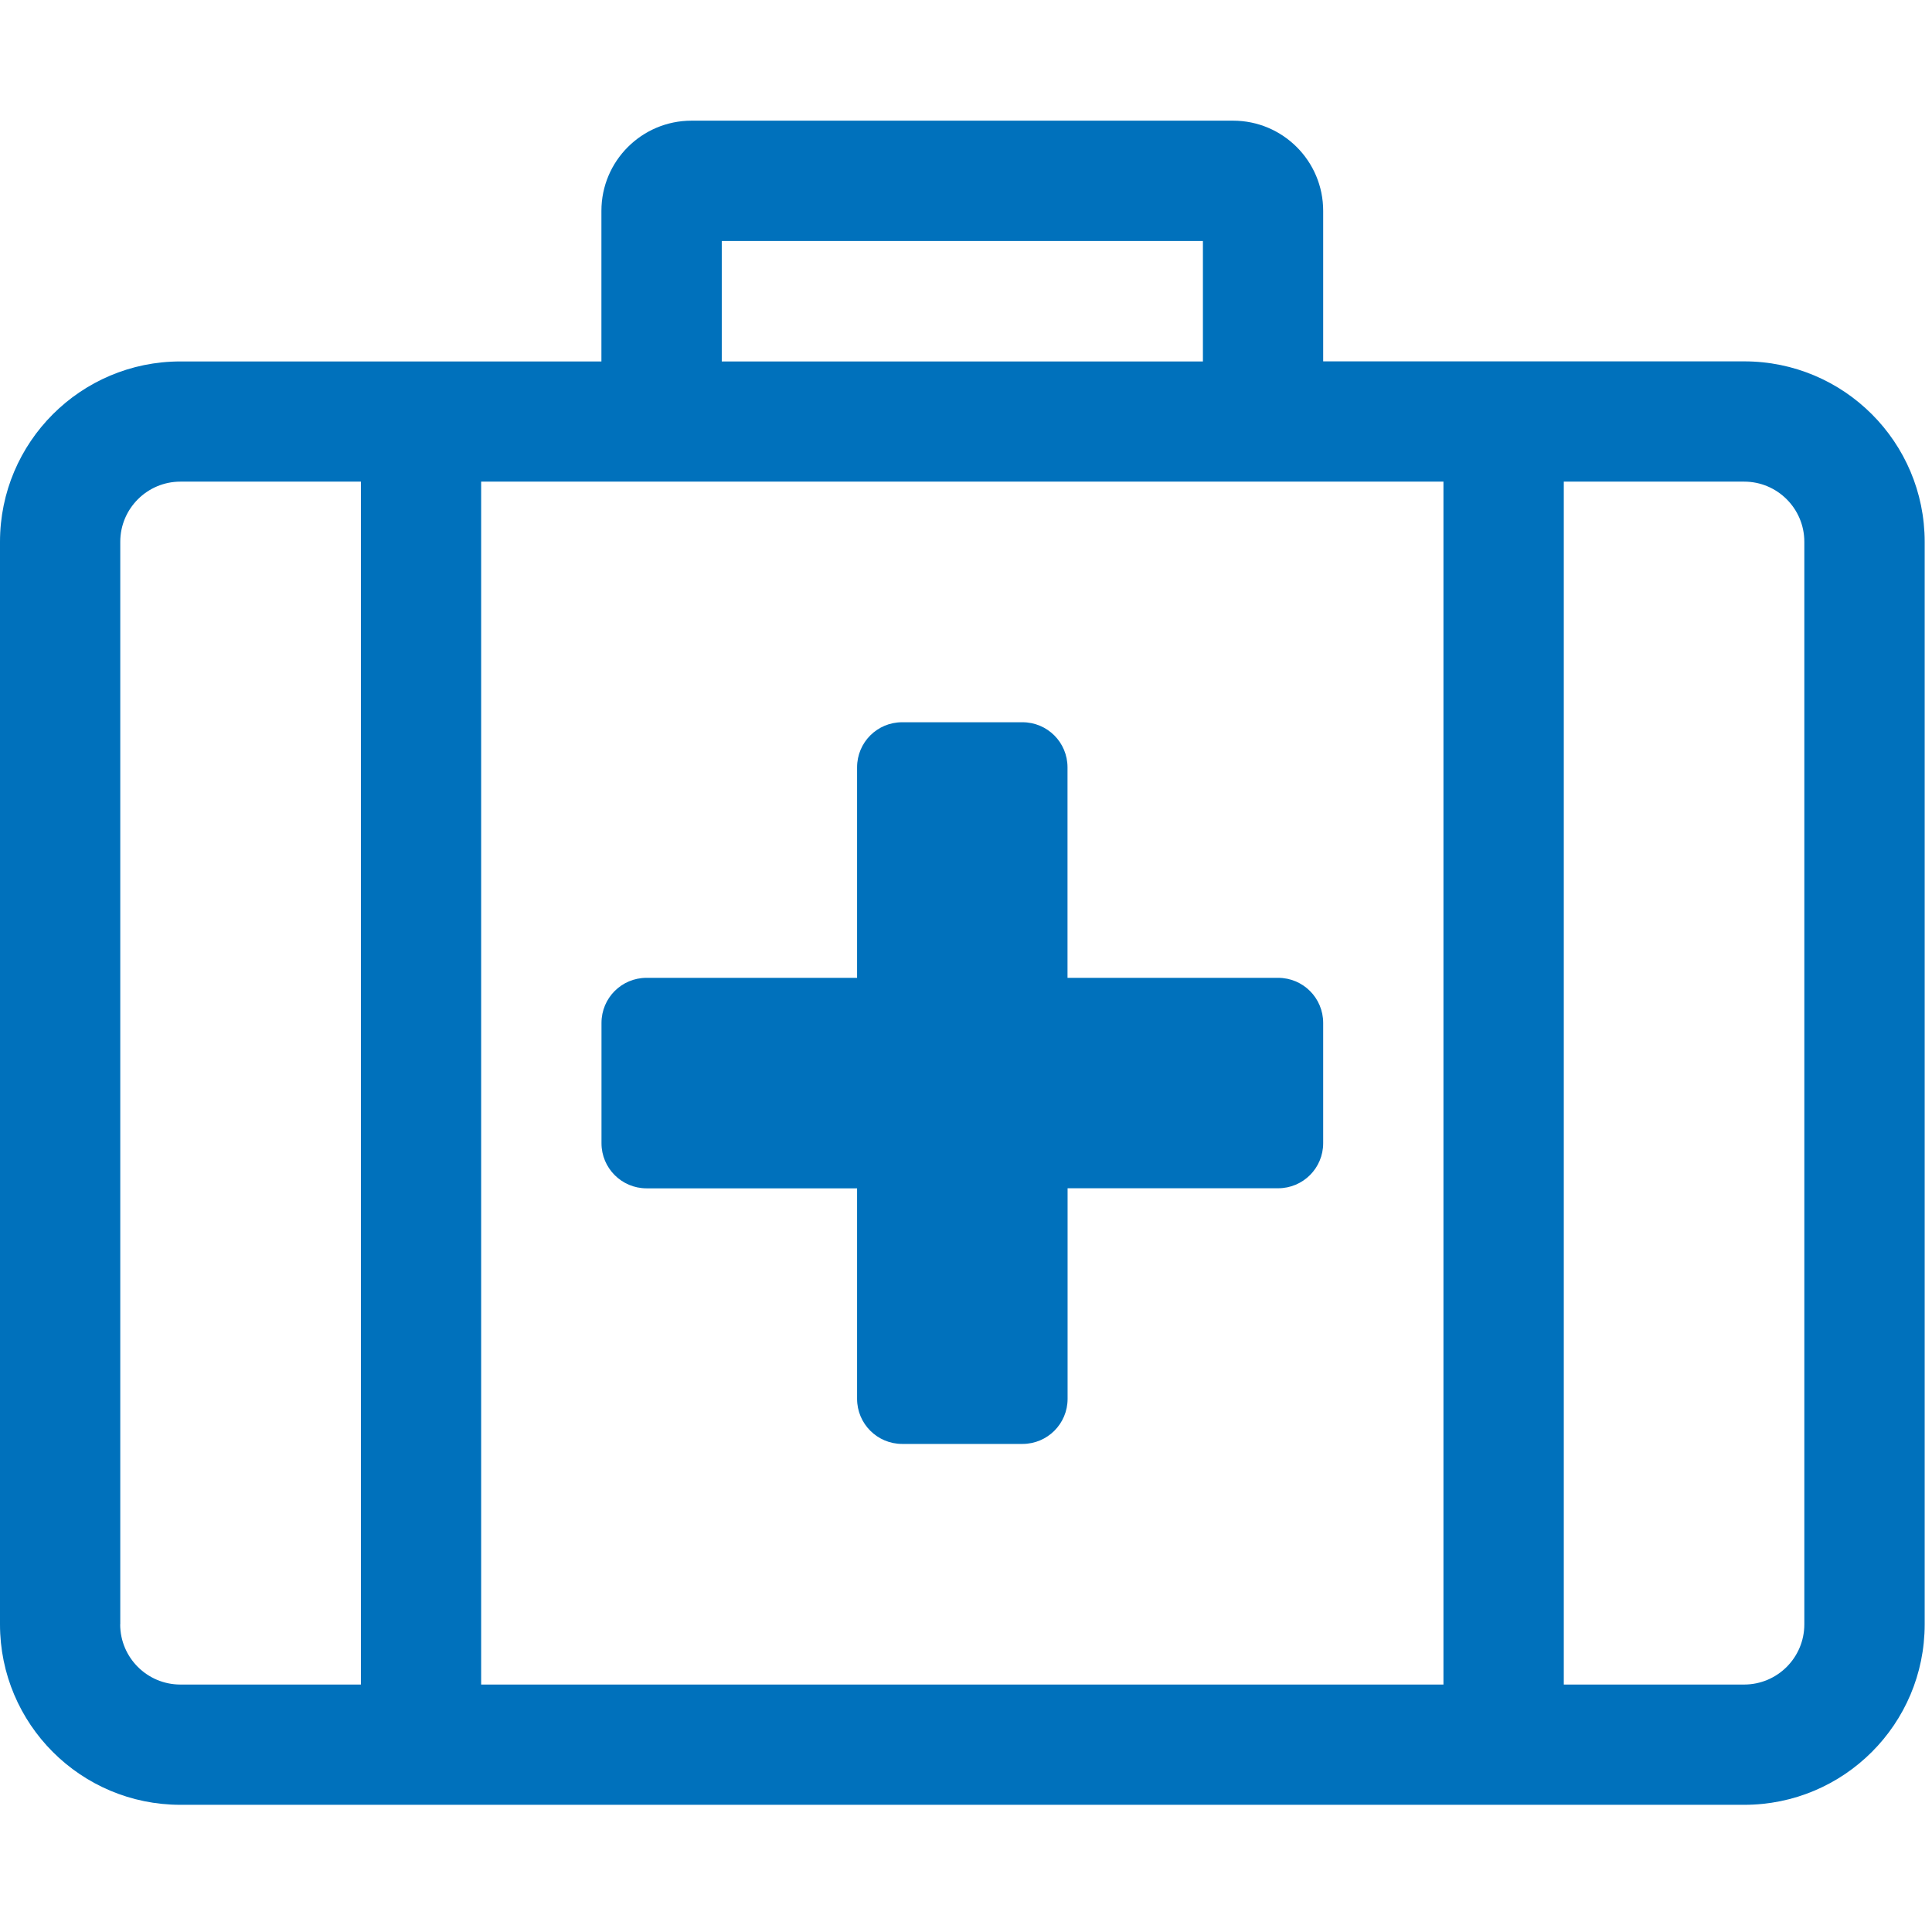
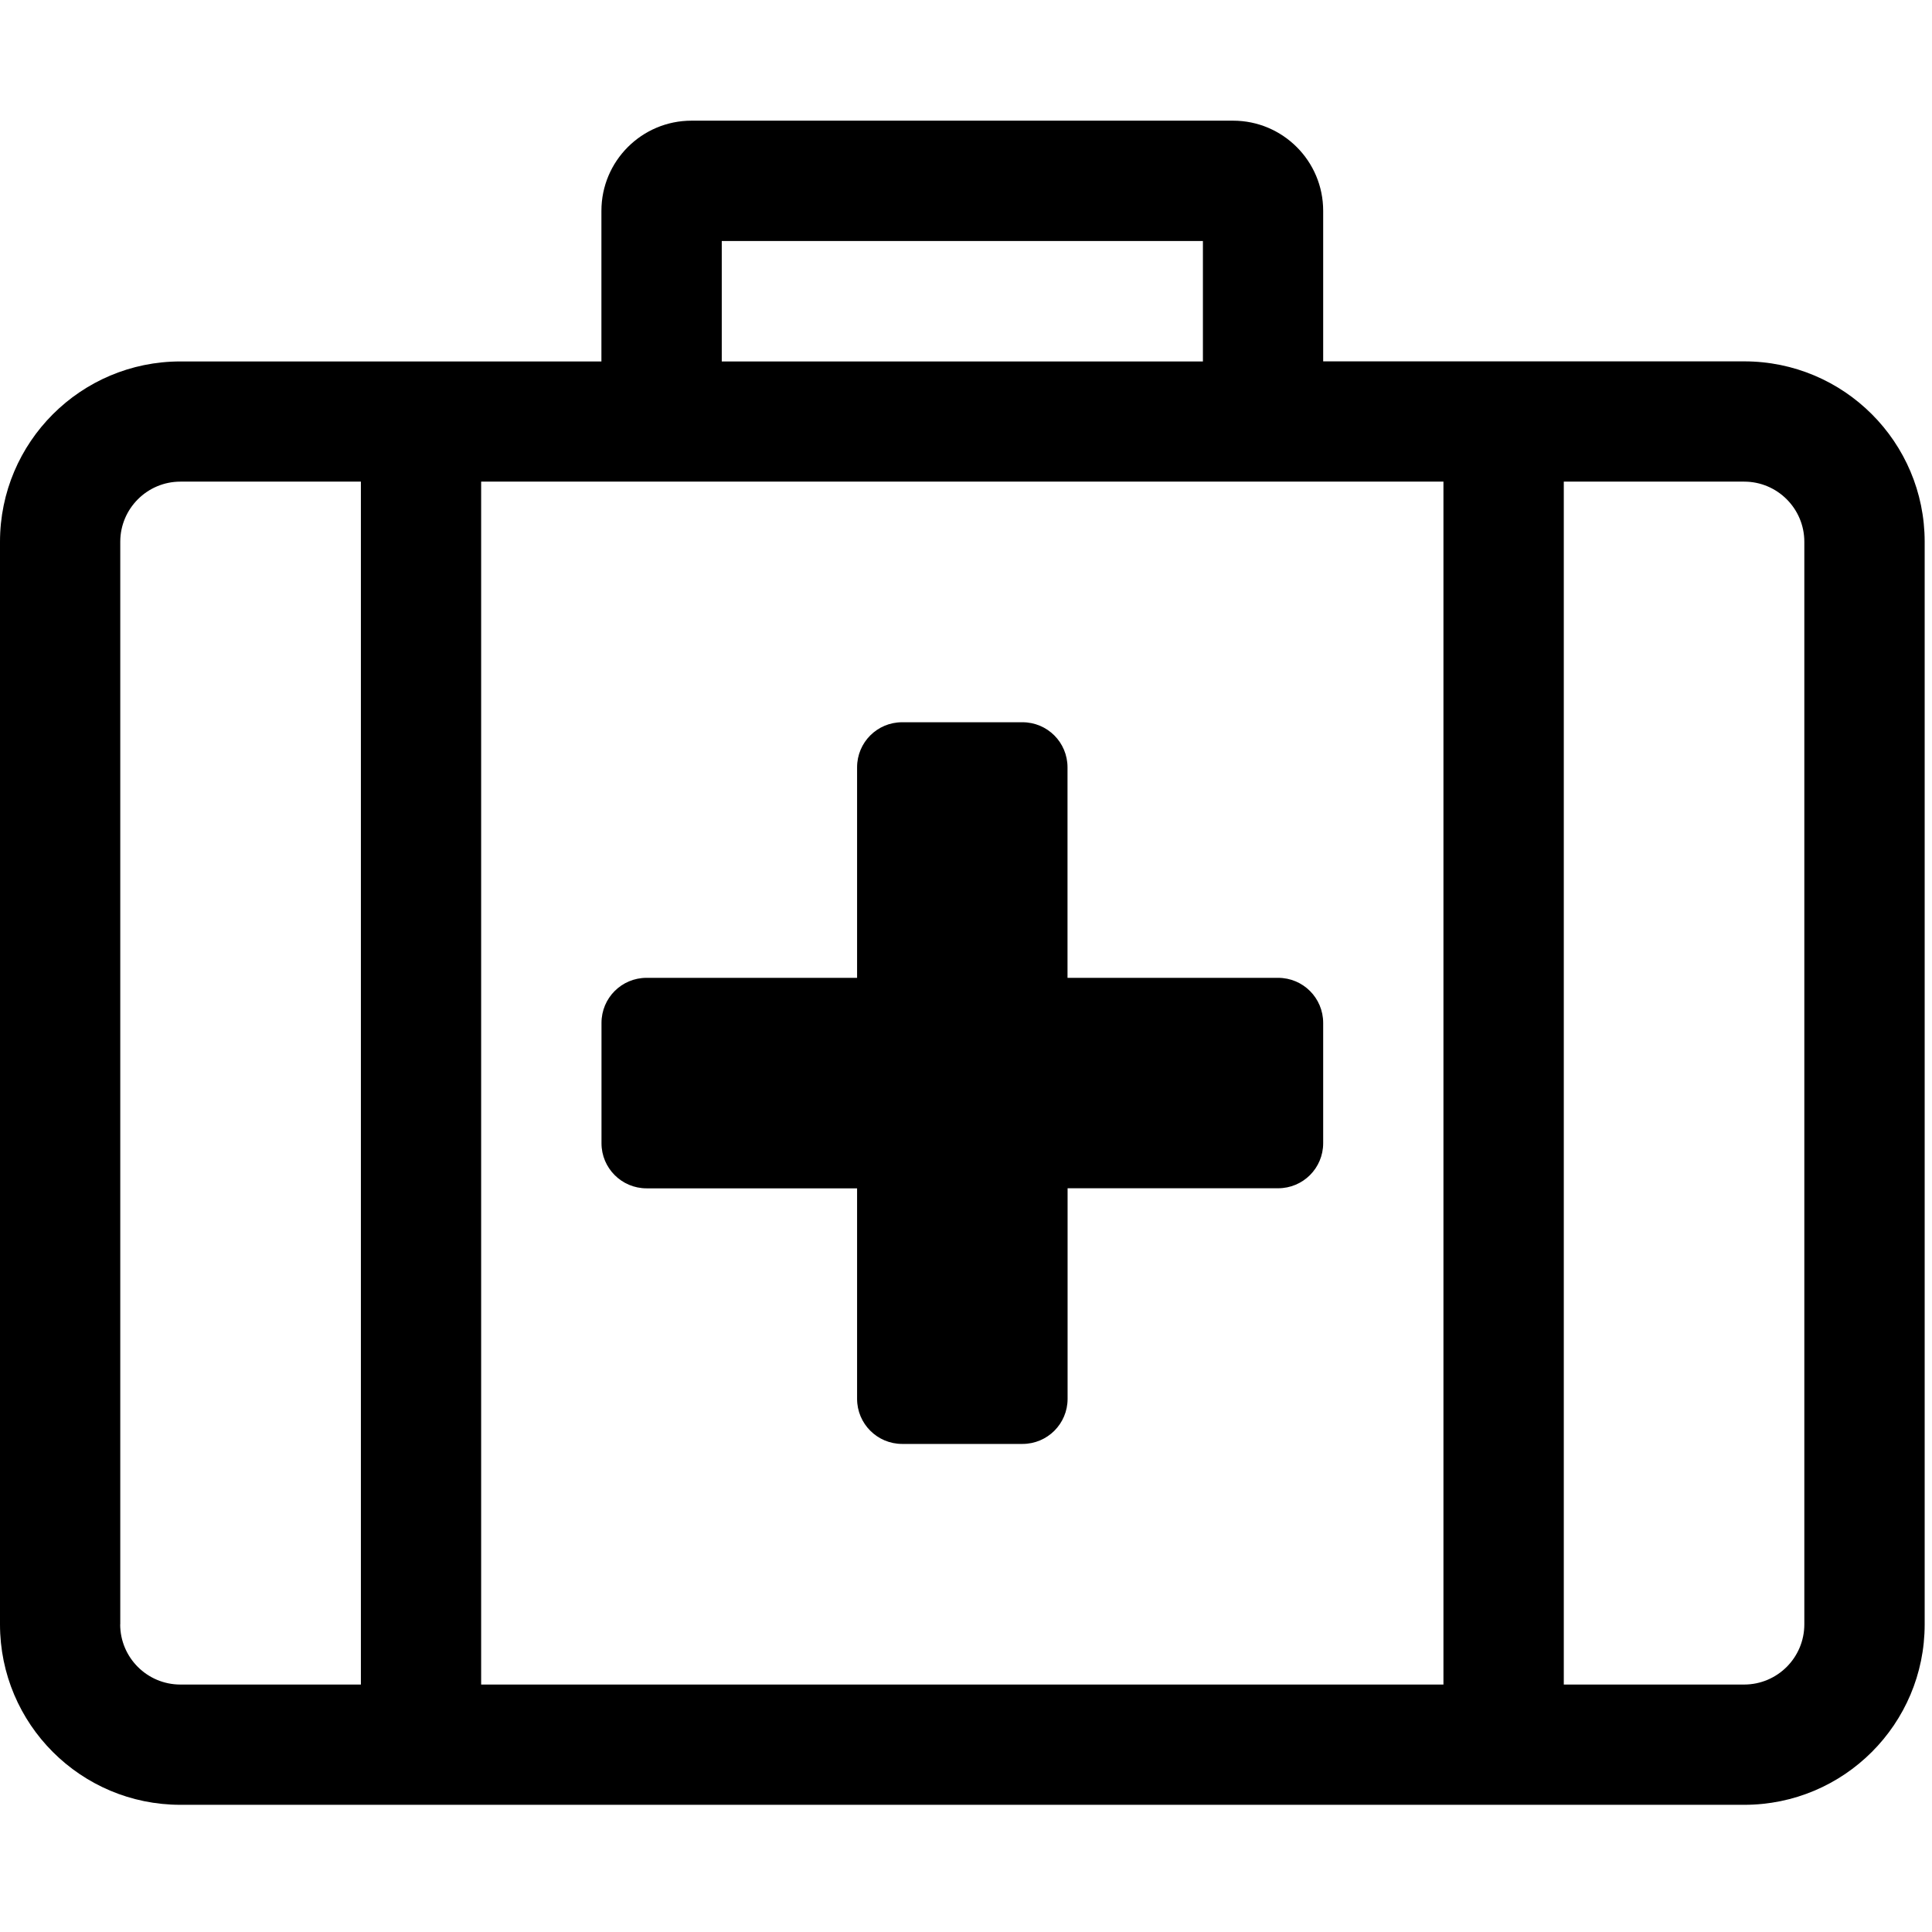
<svg xmlns="http://www.w3.org/2000/svg" width="24px" height="24px" viewBox="0 0 24 24">
-   <path d="M21.667 4.489h-5.23V2.62a1.12 1.12 0 00-1.12-1.121H8.591a1.12 1.12 0 00-1.12 1.12V4.49h-5.23A2.241 2.241 0 000 6.73v13.449a2.241 2.241 0 002.241 2.241h19.426a2.241 2.241 0 002.242-2.241V6.73a2.241 2.241 0 00-2.242-2.241zM8.966 2.994h5.977V4.49H8.966V2.994zm8.965 2.989v14.943H5.977V5.983h11.954zM1.494 20.179V6.73c0-.412.335-.747.747-.747h2.242v14.943H2.24a.748.748 0 01-.747-.747zm20.92 0a.748.748 0 01-.747.747h-2.241V5.983h2.241c.412 0 .747.335.747.747v13.449zm-5.977-7.472v1.494c0 .31-.25.56-.56.56h-2.615v2.616c0 .31-.251.56-.56.56h-1.495a.56.56 0 01-.56-.56v-2.615H8.032a.56.56 0 01-.56-.56v-1.495c0-.31.25-.56.56-.56h2.615V9.532c0-.31.25-.56.56-.56h1.494c.31 0 .56.25.56.56v2.615h2.616c.31 0 .56.25.56.56z" fill="#0071BC" fill-rule="nonzero" />
+   <path d="M21.667 4.489h-5.23V2.62a1.12 1.12 0 00-1.12-1.121H8.591a1.12 1.12 0 00-1.12 1.12V4.49h-5.23A2.241 2.241 0 000 6.73v13.449a2.241 2.241 0 002.241 2.241h19.426a2.241 2.241 0 002.242-2.241V6.73a2.241 2.241 0 00-2.242-2.241zM8.966 2.994h5.977V4.49H8.966V2.994zm8.965 2.989v14.943H5.977V5.983h11.954zM1.494 20.179V6.73c0-.412.335-.747.747-.747h2.242v14.943H2.24a.748.748 0 01-.747-.747zm20.92 0a.748.748 0 01-.747.747h-2.241V5.983h2.241c.412 0 .747.335.747.747v13.449zm-5.977-7.472v1.494c0 .31-.25.56-.56.56h-2.615v2.616c0 .31-.251.56-.56.56h-1.495a.56.56 0 01-.56-.56v-2.615H8.032a.56.56 0 01-.56-.56v-1.495c0-.31.25-.56.56-.56h2.615V9.532c0-.31.25-.56.56-.56h1.494c.31 0 .56.25.56.56v2.615h2.616c.31 0 .56.25.56.56z" fill="#000" fill-rule="nonzero" />
</svg>
